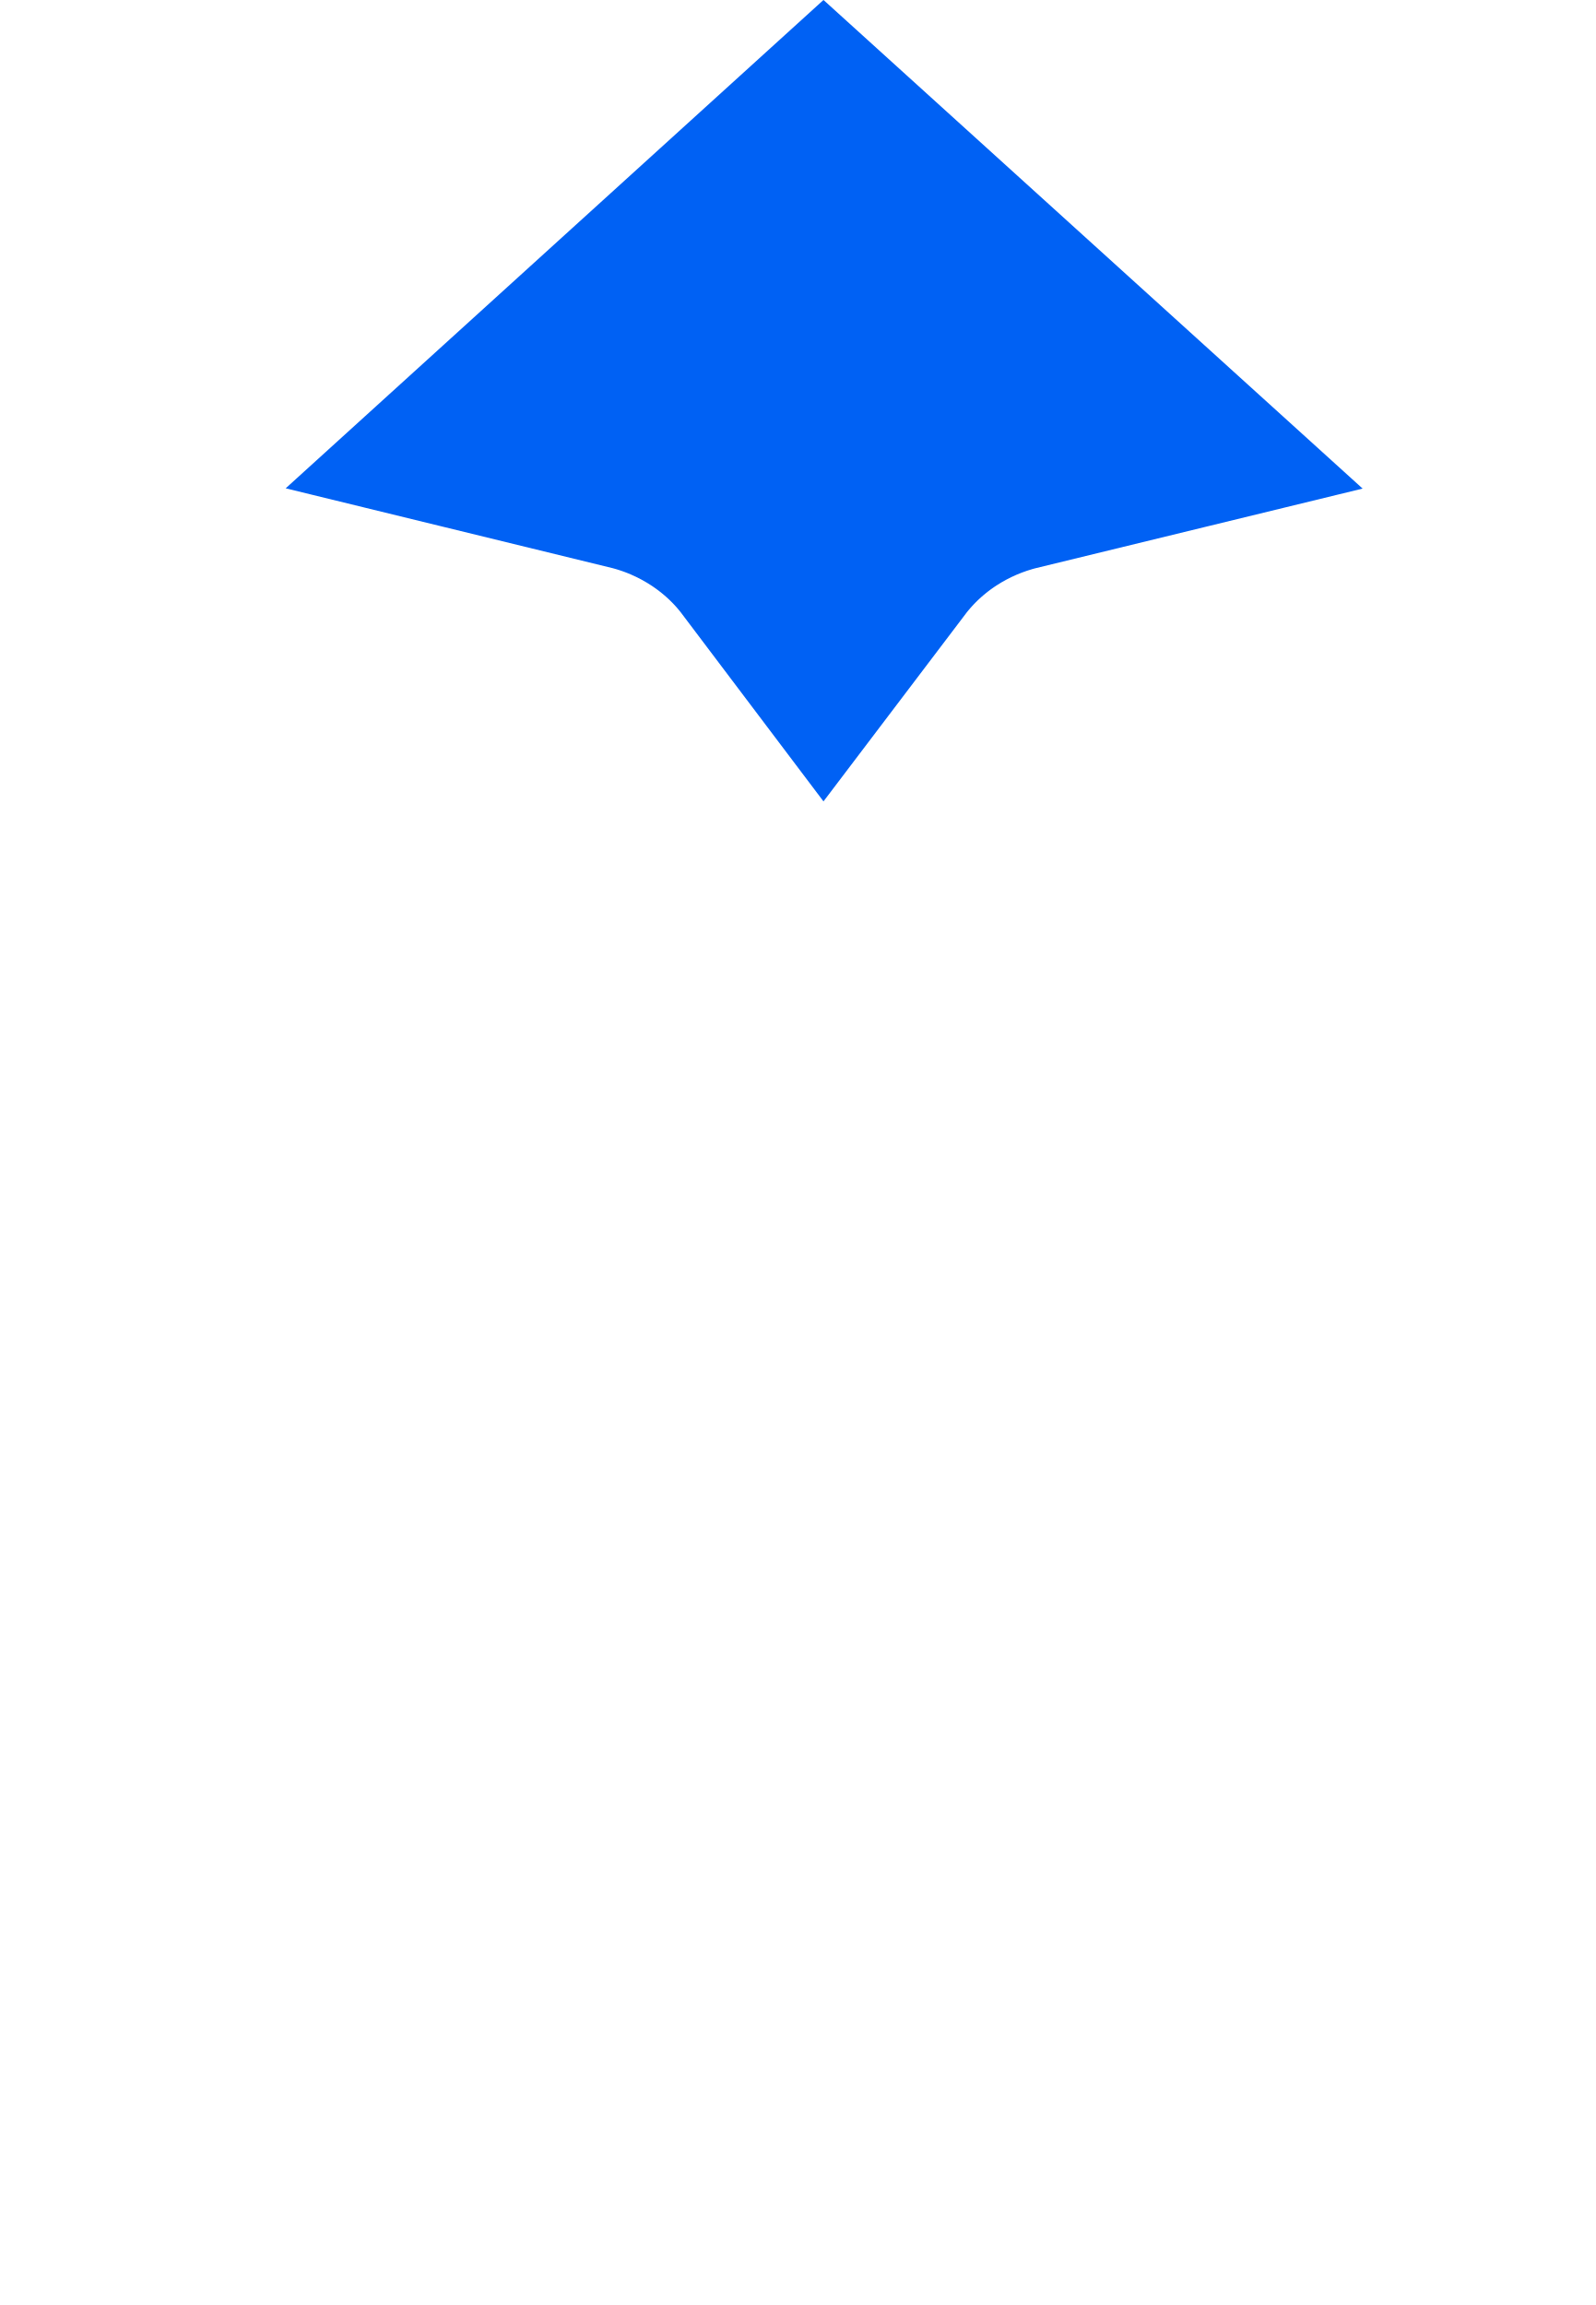
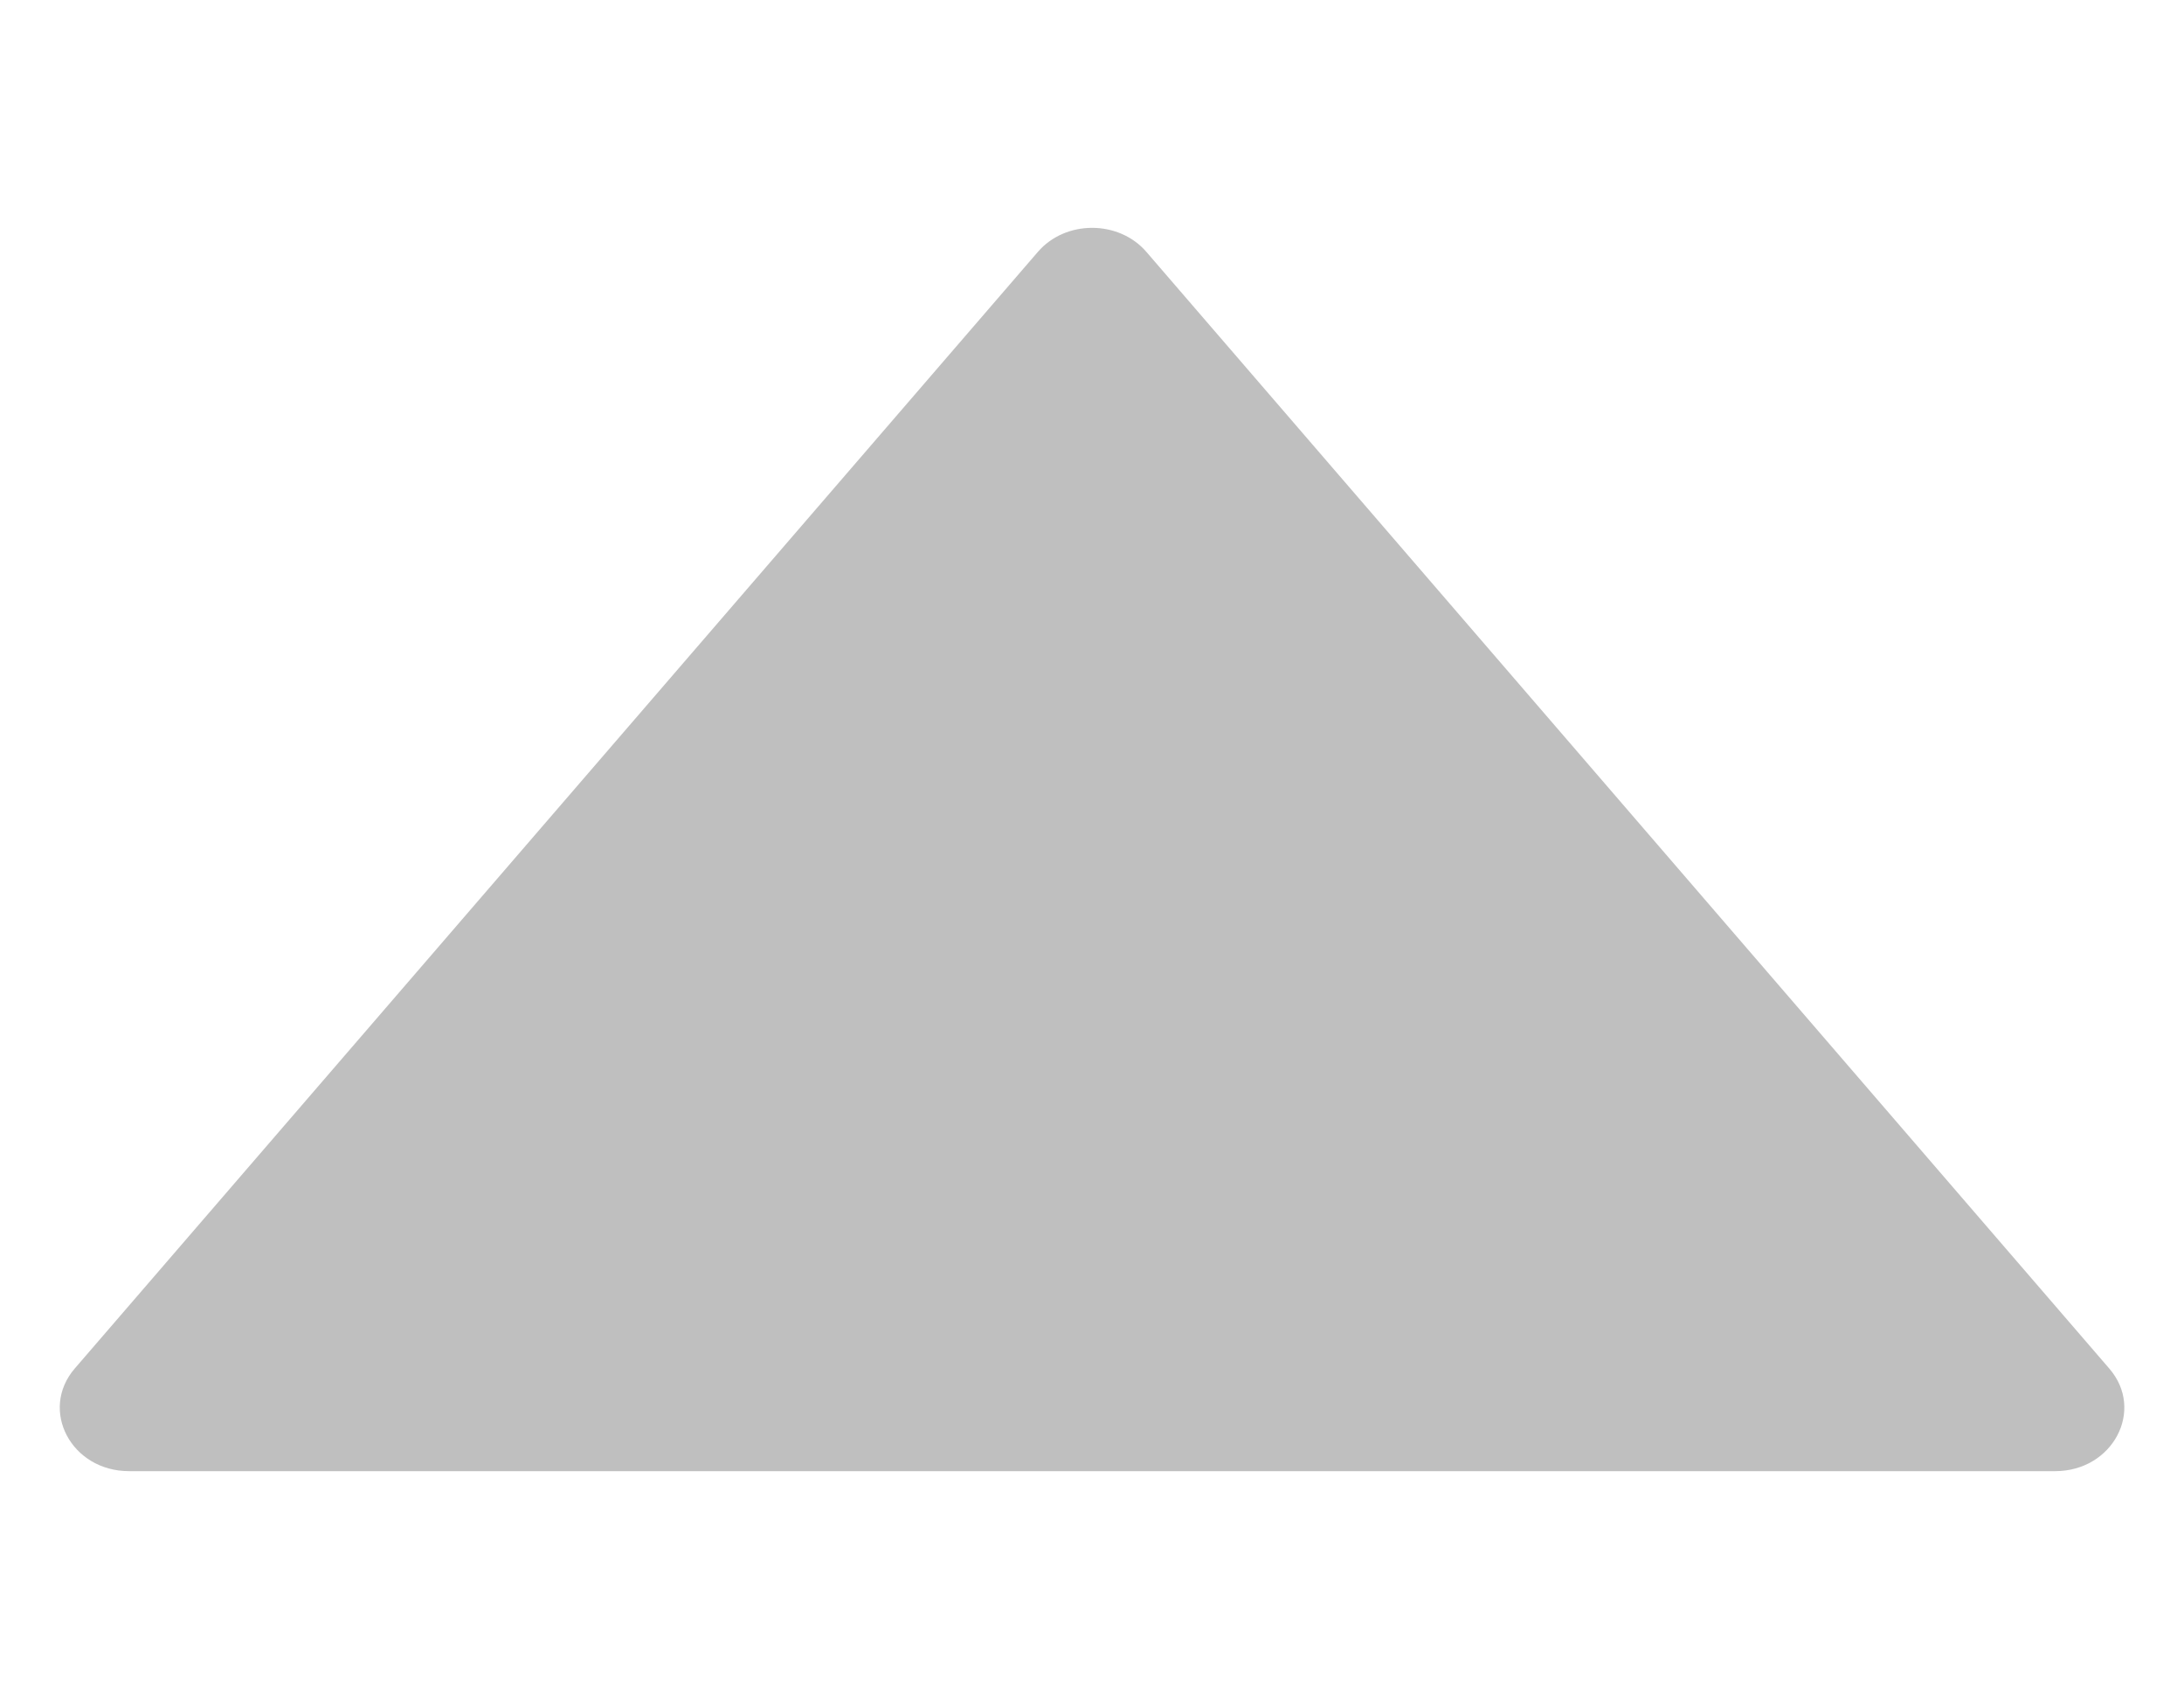
- <svg xmlns="http://www.w3.org/2000/svg" width="9" height="13" viewBox="0 0 9 13" fill="none">
-   <path d="M4.646 2.862C4.406 2.544 4.058 2.322 3.677 2.229L4.645 1.35L5.616 2.23C5.234 2.323 4.887 2.544 4.646 2.862Z" fill="#323232" stroke="#0061F4" stroke-width="2" />
+ <svg xmlns="http://www.w3.org/2000/svg" width="9" height="7" viewBox="0 0 9 7" fill="none">
+   <path d="M8.692 5.64L4.724 1.038C4.61 0.906 4.391 0.906 4.277 1.038L0.308 5.64C0.161 5.811 0.293 6.063 0.532 6.063H8.469C8.707 6.063 8.84 5.811 8.692 5.64Z" fill="black" fill-opacity="0.25" />
</svg>
